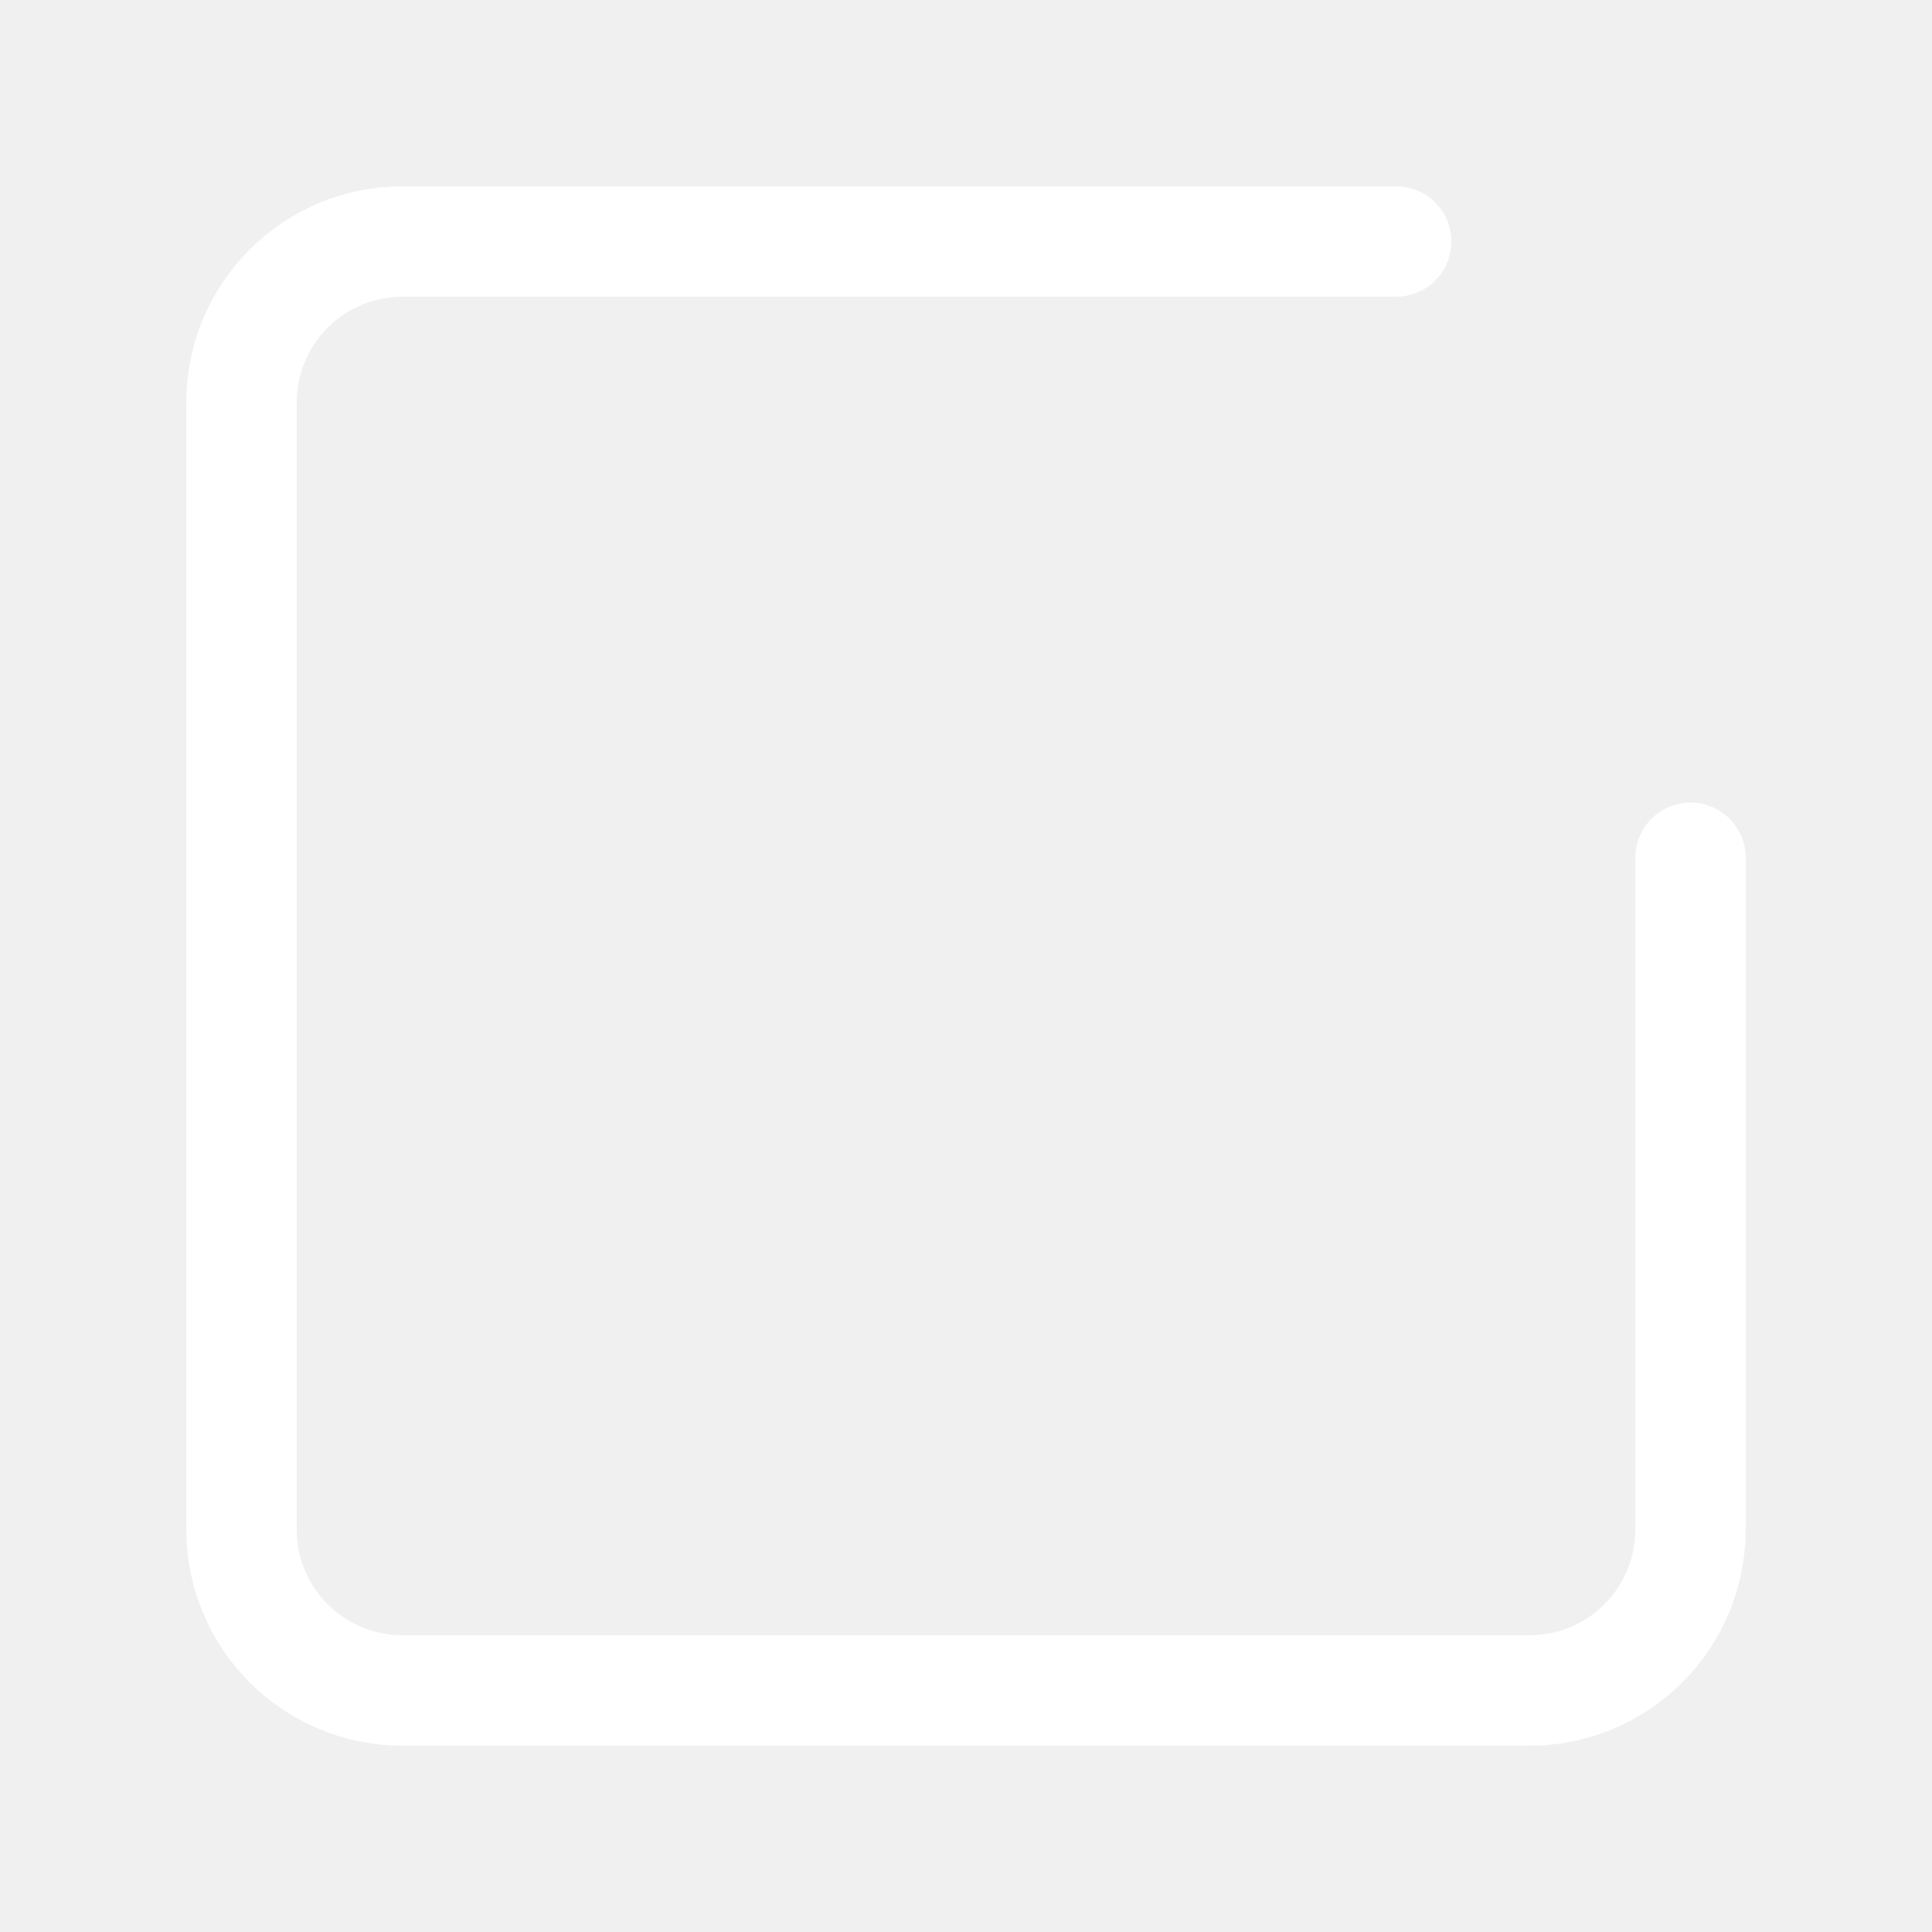
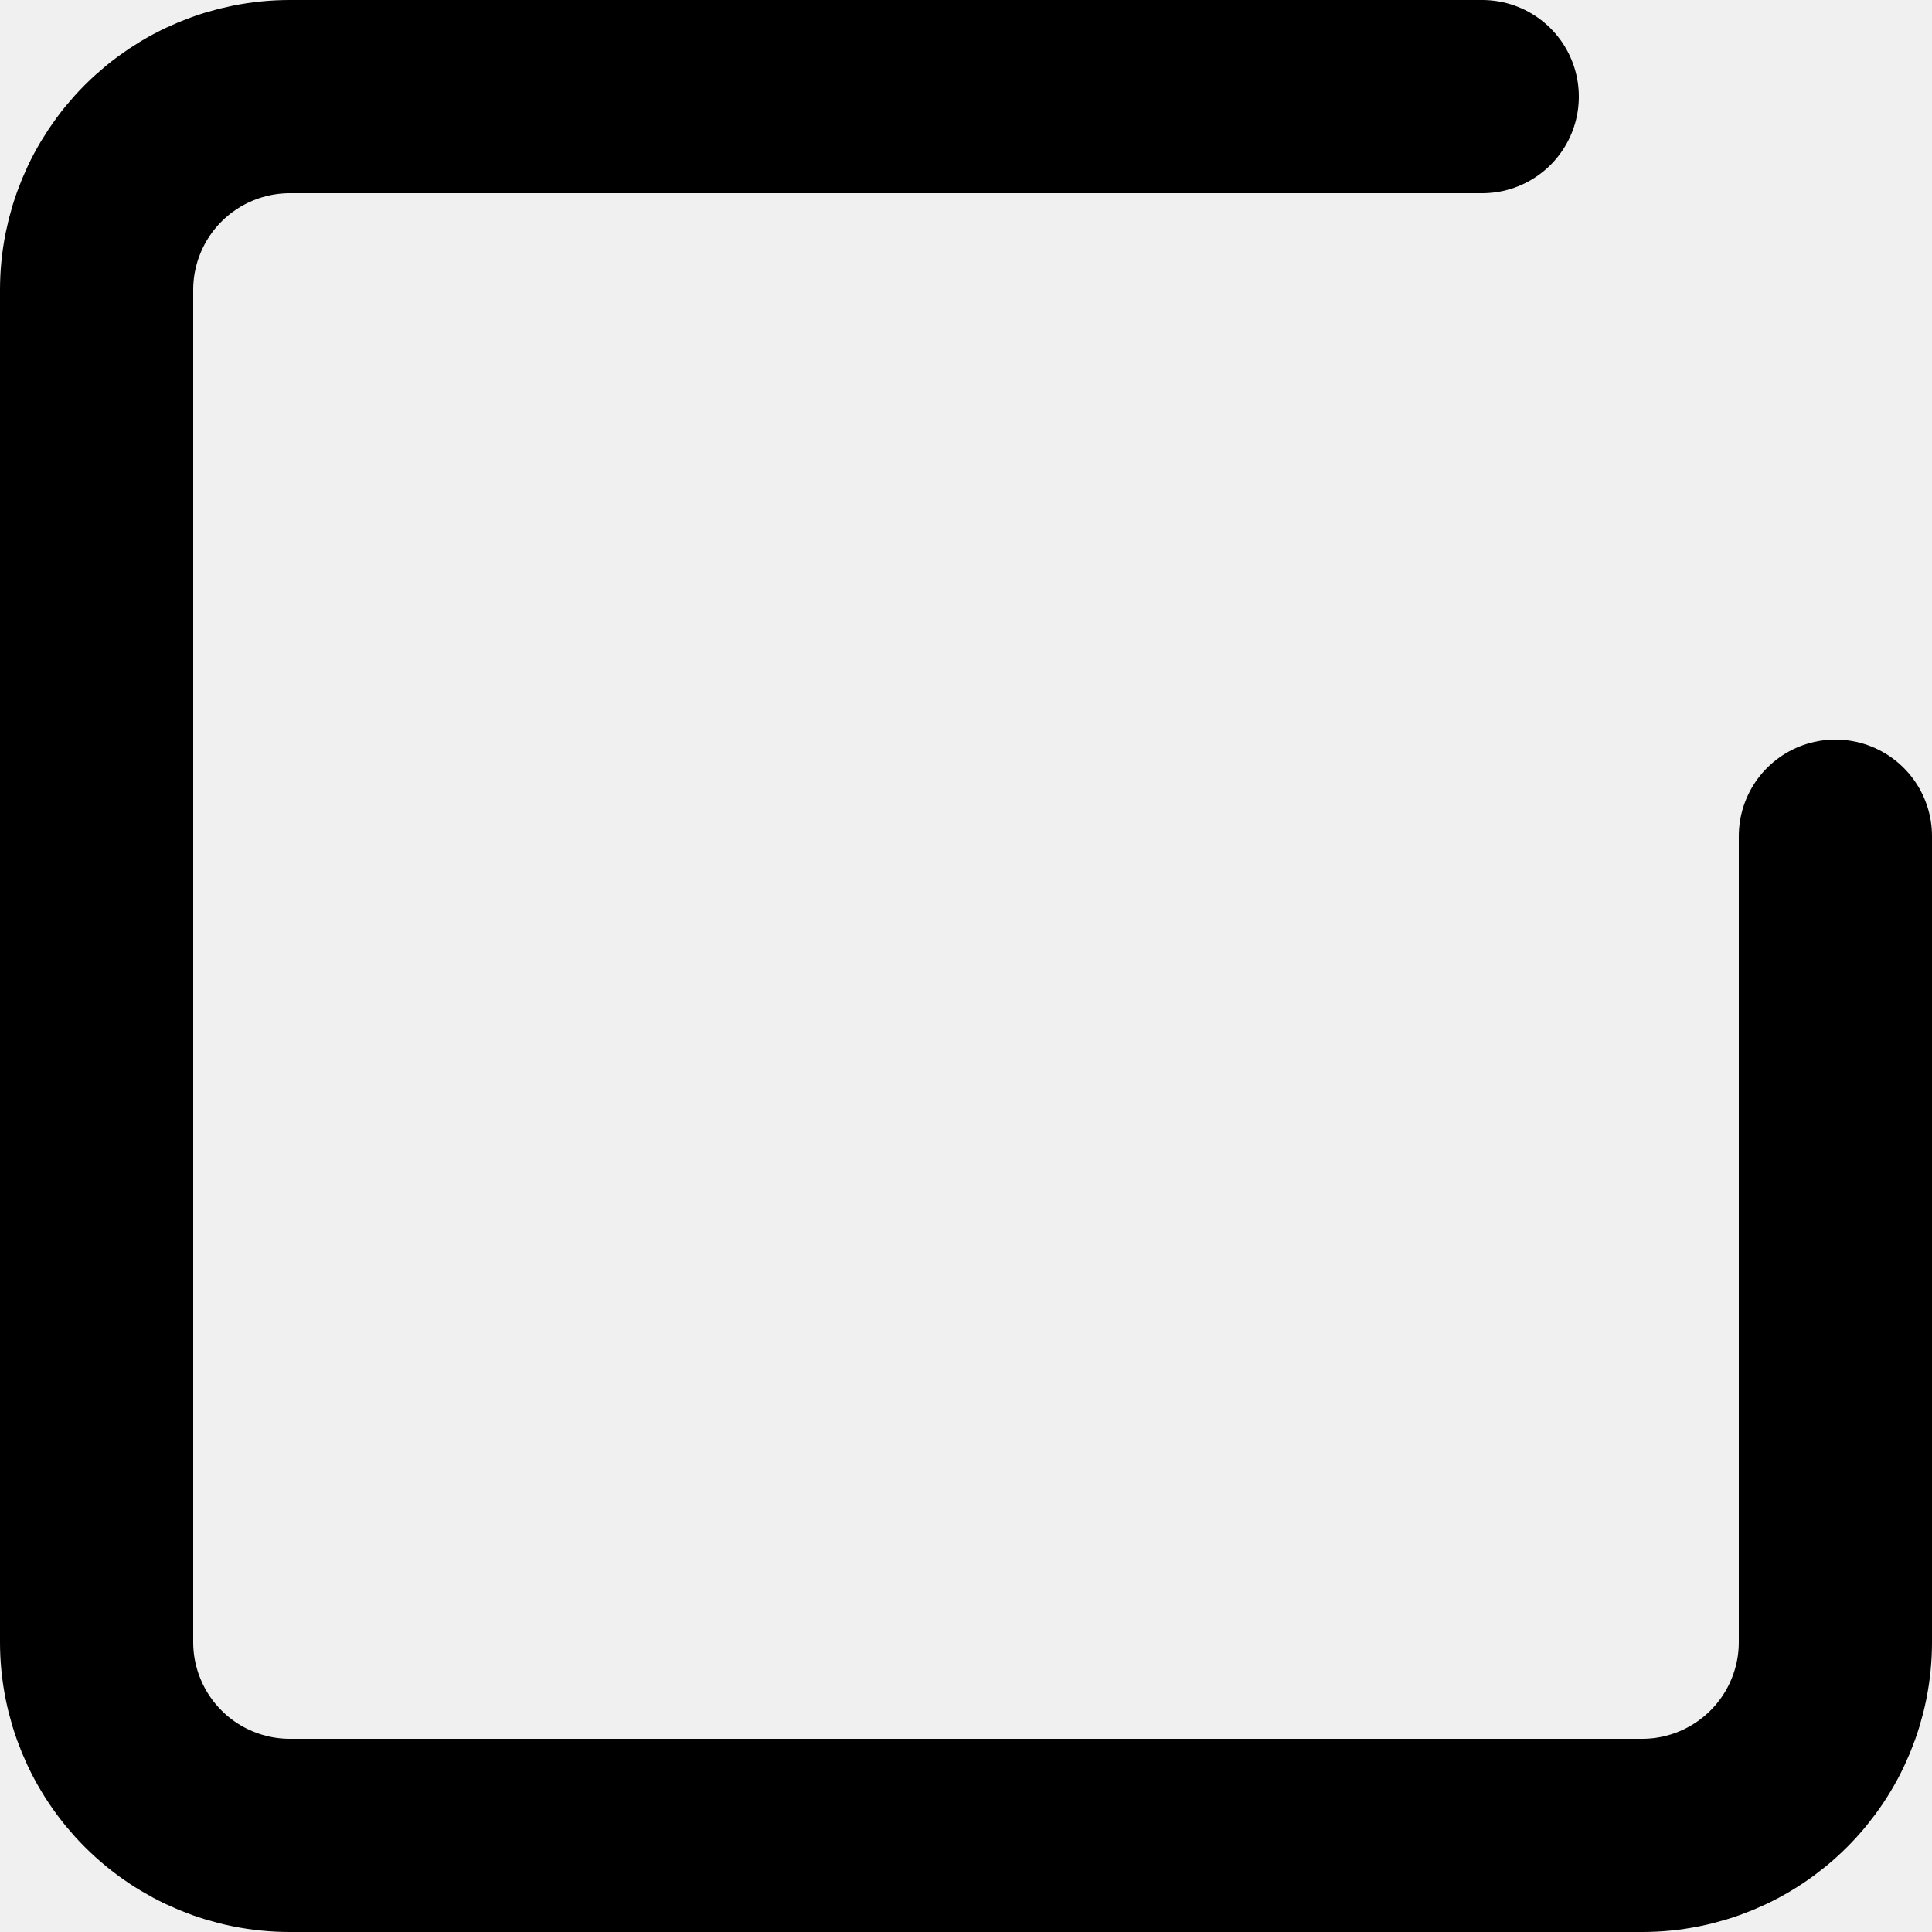
- <svg xmlns="http://www.w3.org/2000/svg" width="35" height="35" viewBox="0 0 35 35" fill="none">
-   <path d="M30.625 15.54V27.708C30.625 28.482 30.318 29.224 29.771 29.771C29.224 30.318 28.482 30.625 27.708 30.625H7.292C6.518 30.625 5.776 30.318 5.229 29.771C4.682 29.224 4.375 28.482 4.375 27.708V7.292C4.375 6.518 4.682 5.776 5.229 5.229C5.776 4.682 6.518 4.375 7.292 4.375H25.293" stroke="white" stroke-width="2" stroke-linecap="round" stroke-linejoin="round" />
+ <svg xmlns="http://www.w3.org/2000/svg" width="20" height="20" viewBox="0 0 20 20" fill="none">
+   <path d="M19 8.656V17C19 17.53 18.789 18.039 18.414 18.414C18.039 18.789 17.53 19 17 19H3C2.47 19 1.961 18.789 1.586 18.414C1.211 18.039 1 17.53 1 17V3C1 2.47 1.211 1.961 1.586 1.586C1.961 1.211 2.47 1 3 1H15.344" stroke="black" stroke-width="2" stroke-linecap="round" stroke-linejoin="round" />
</svg>
